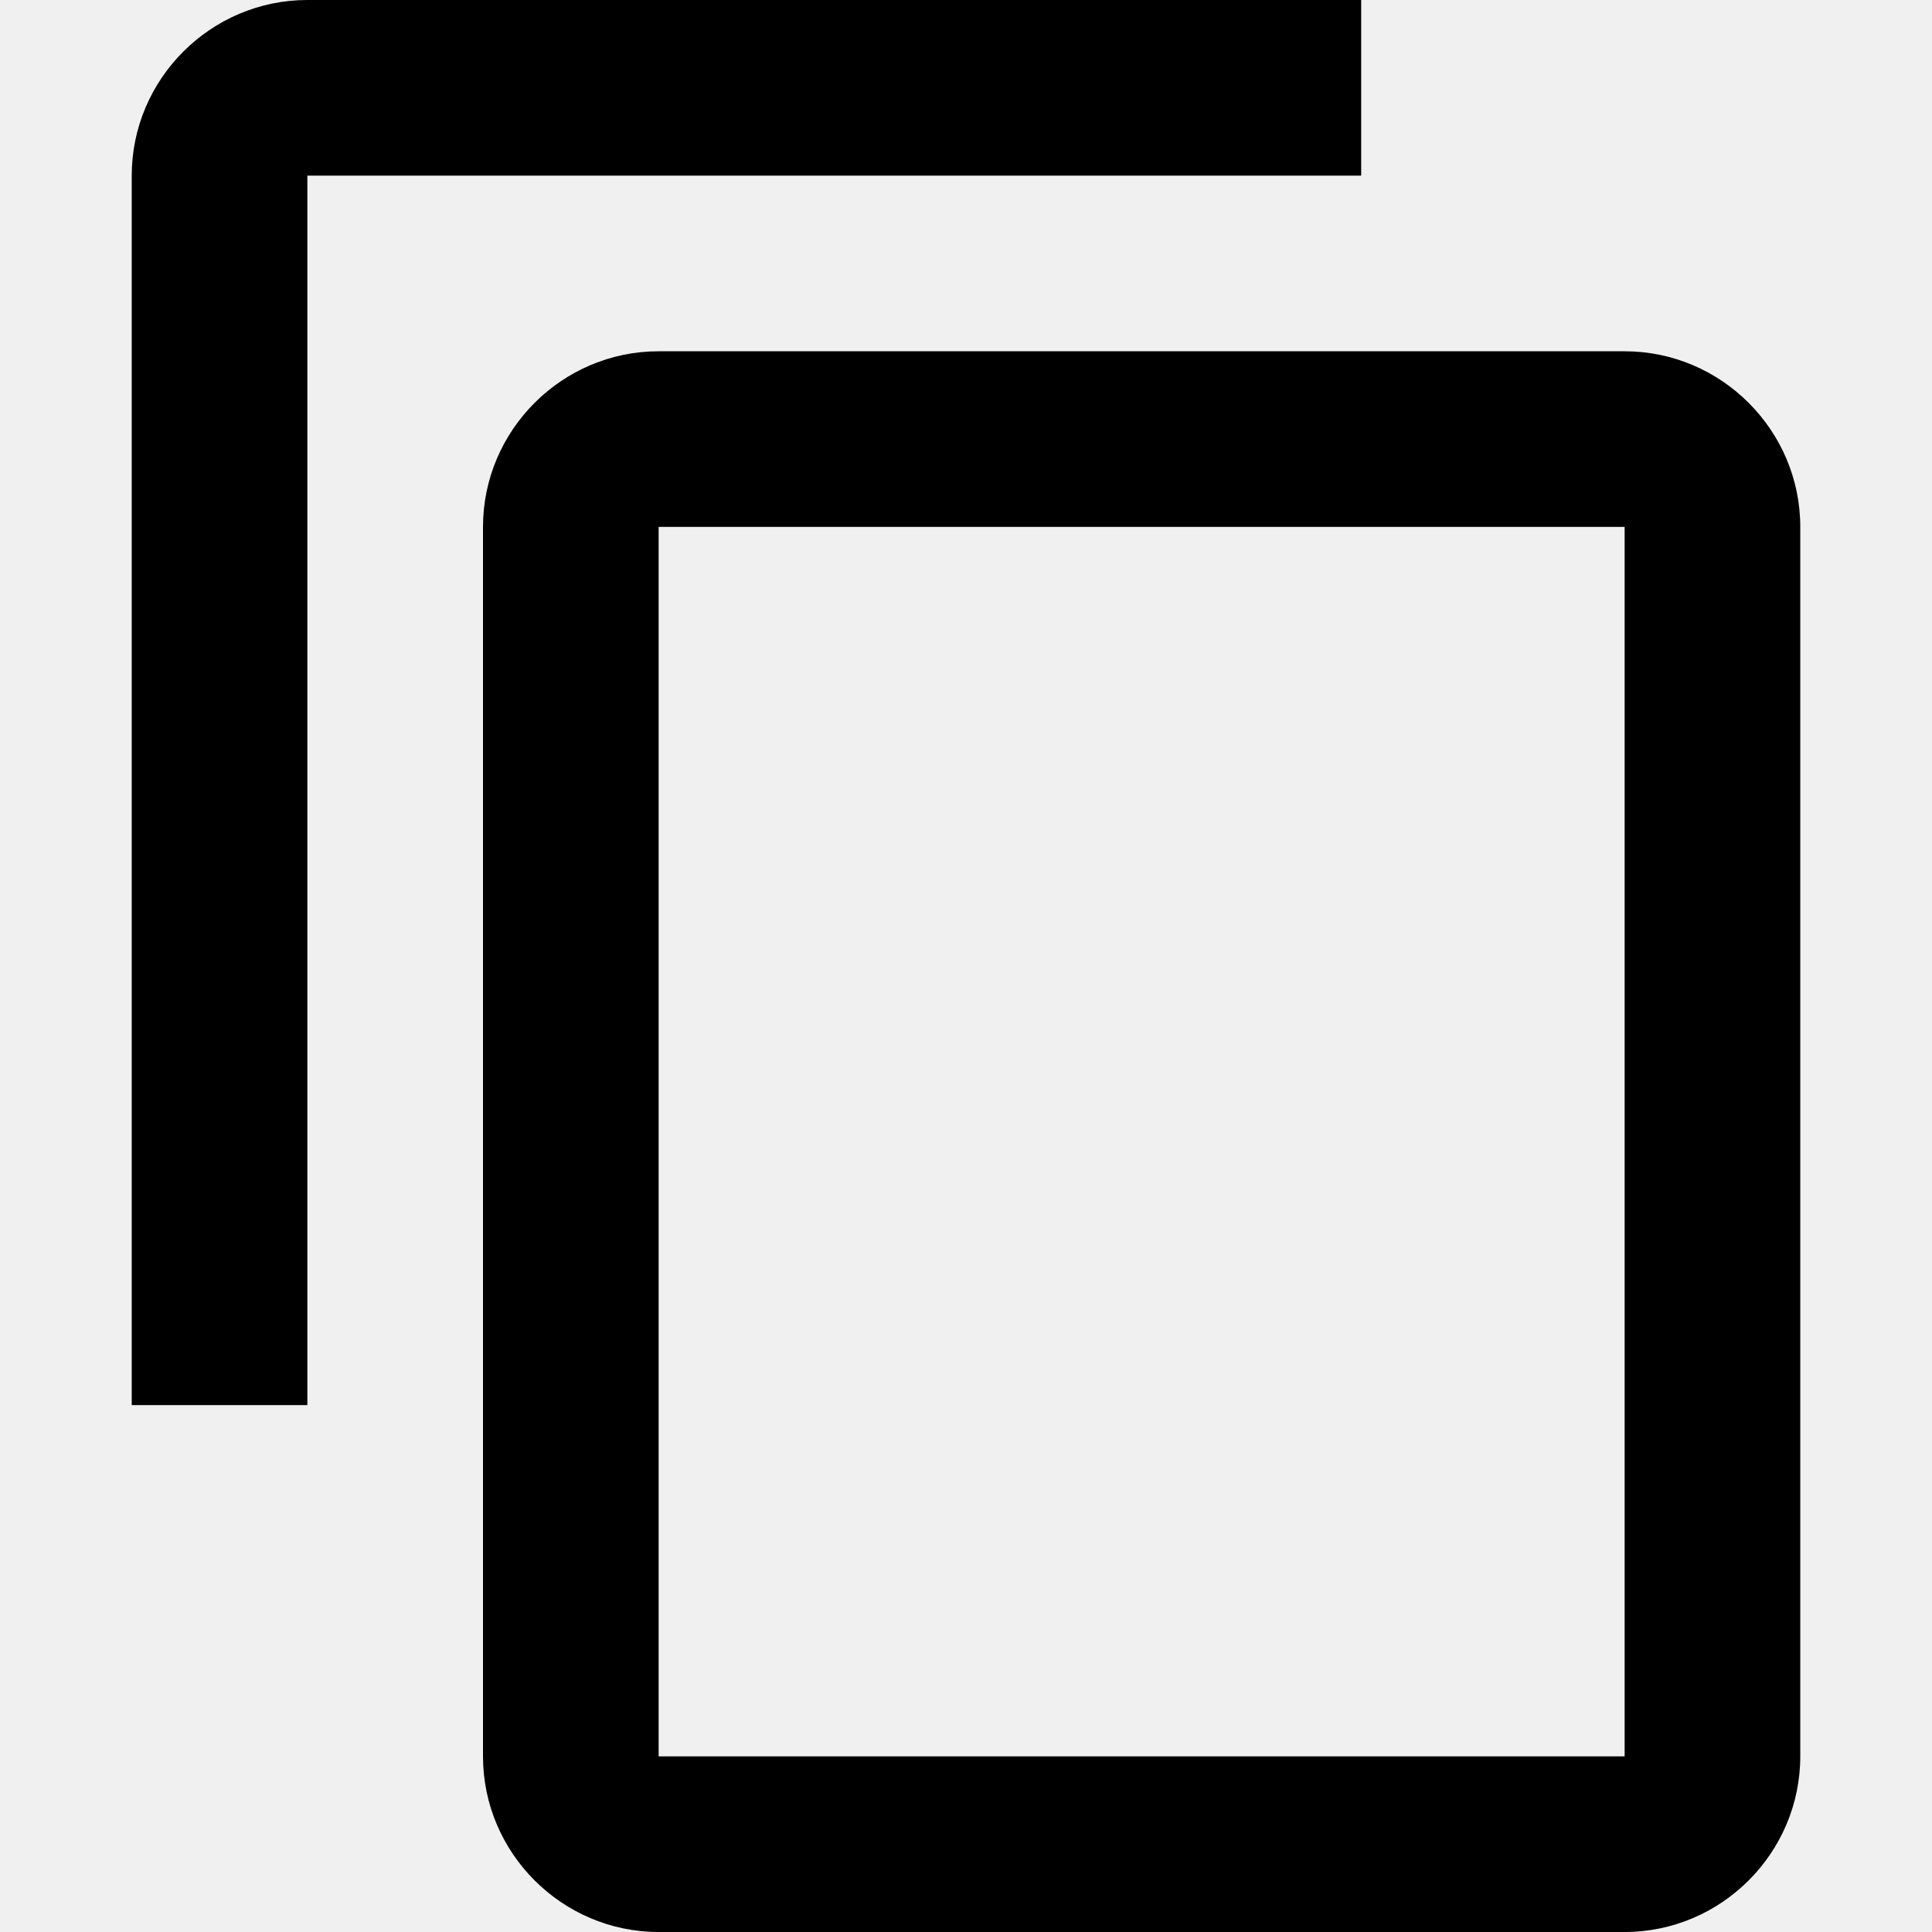
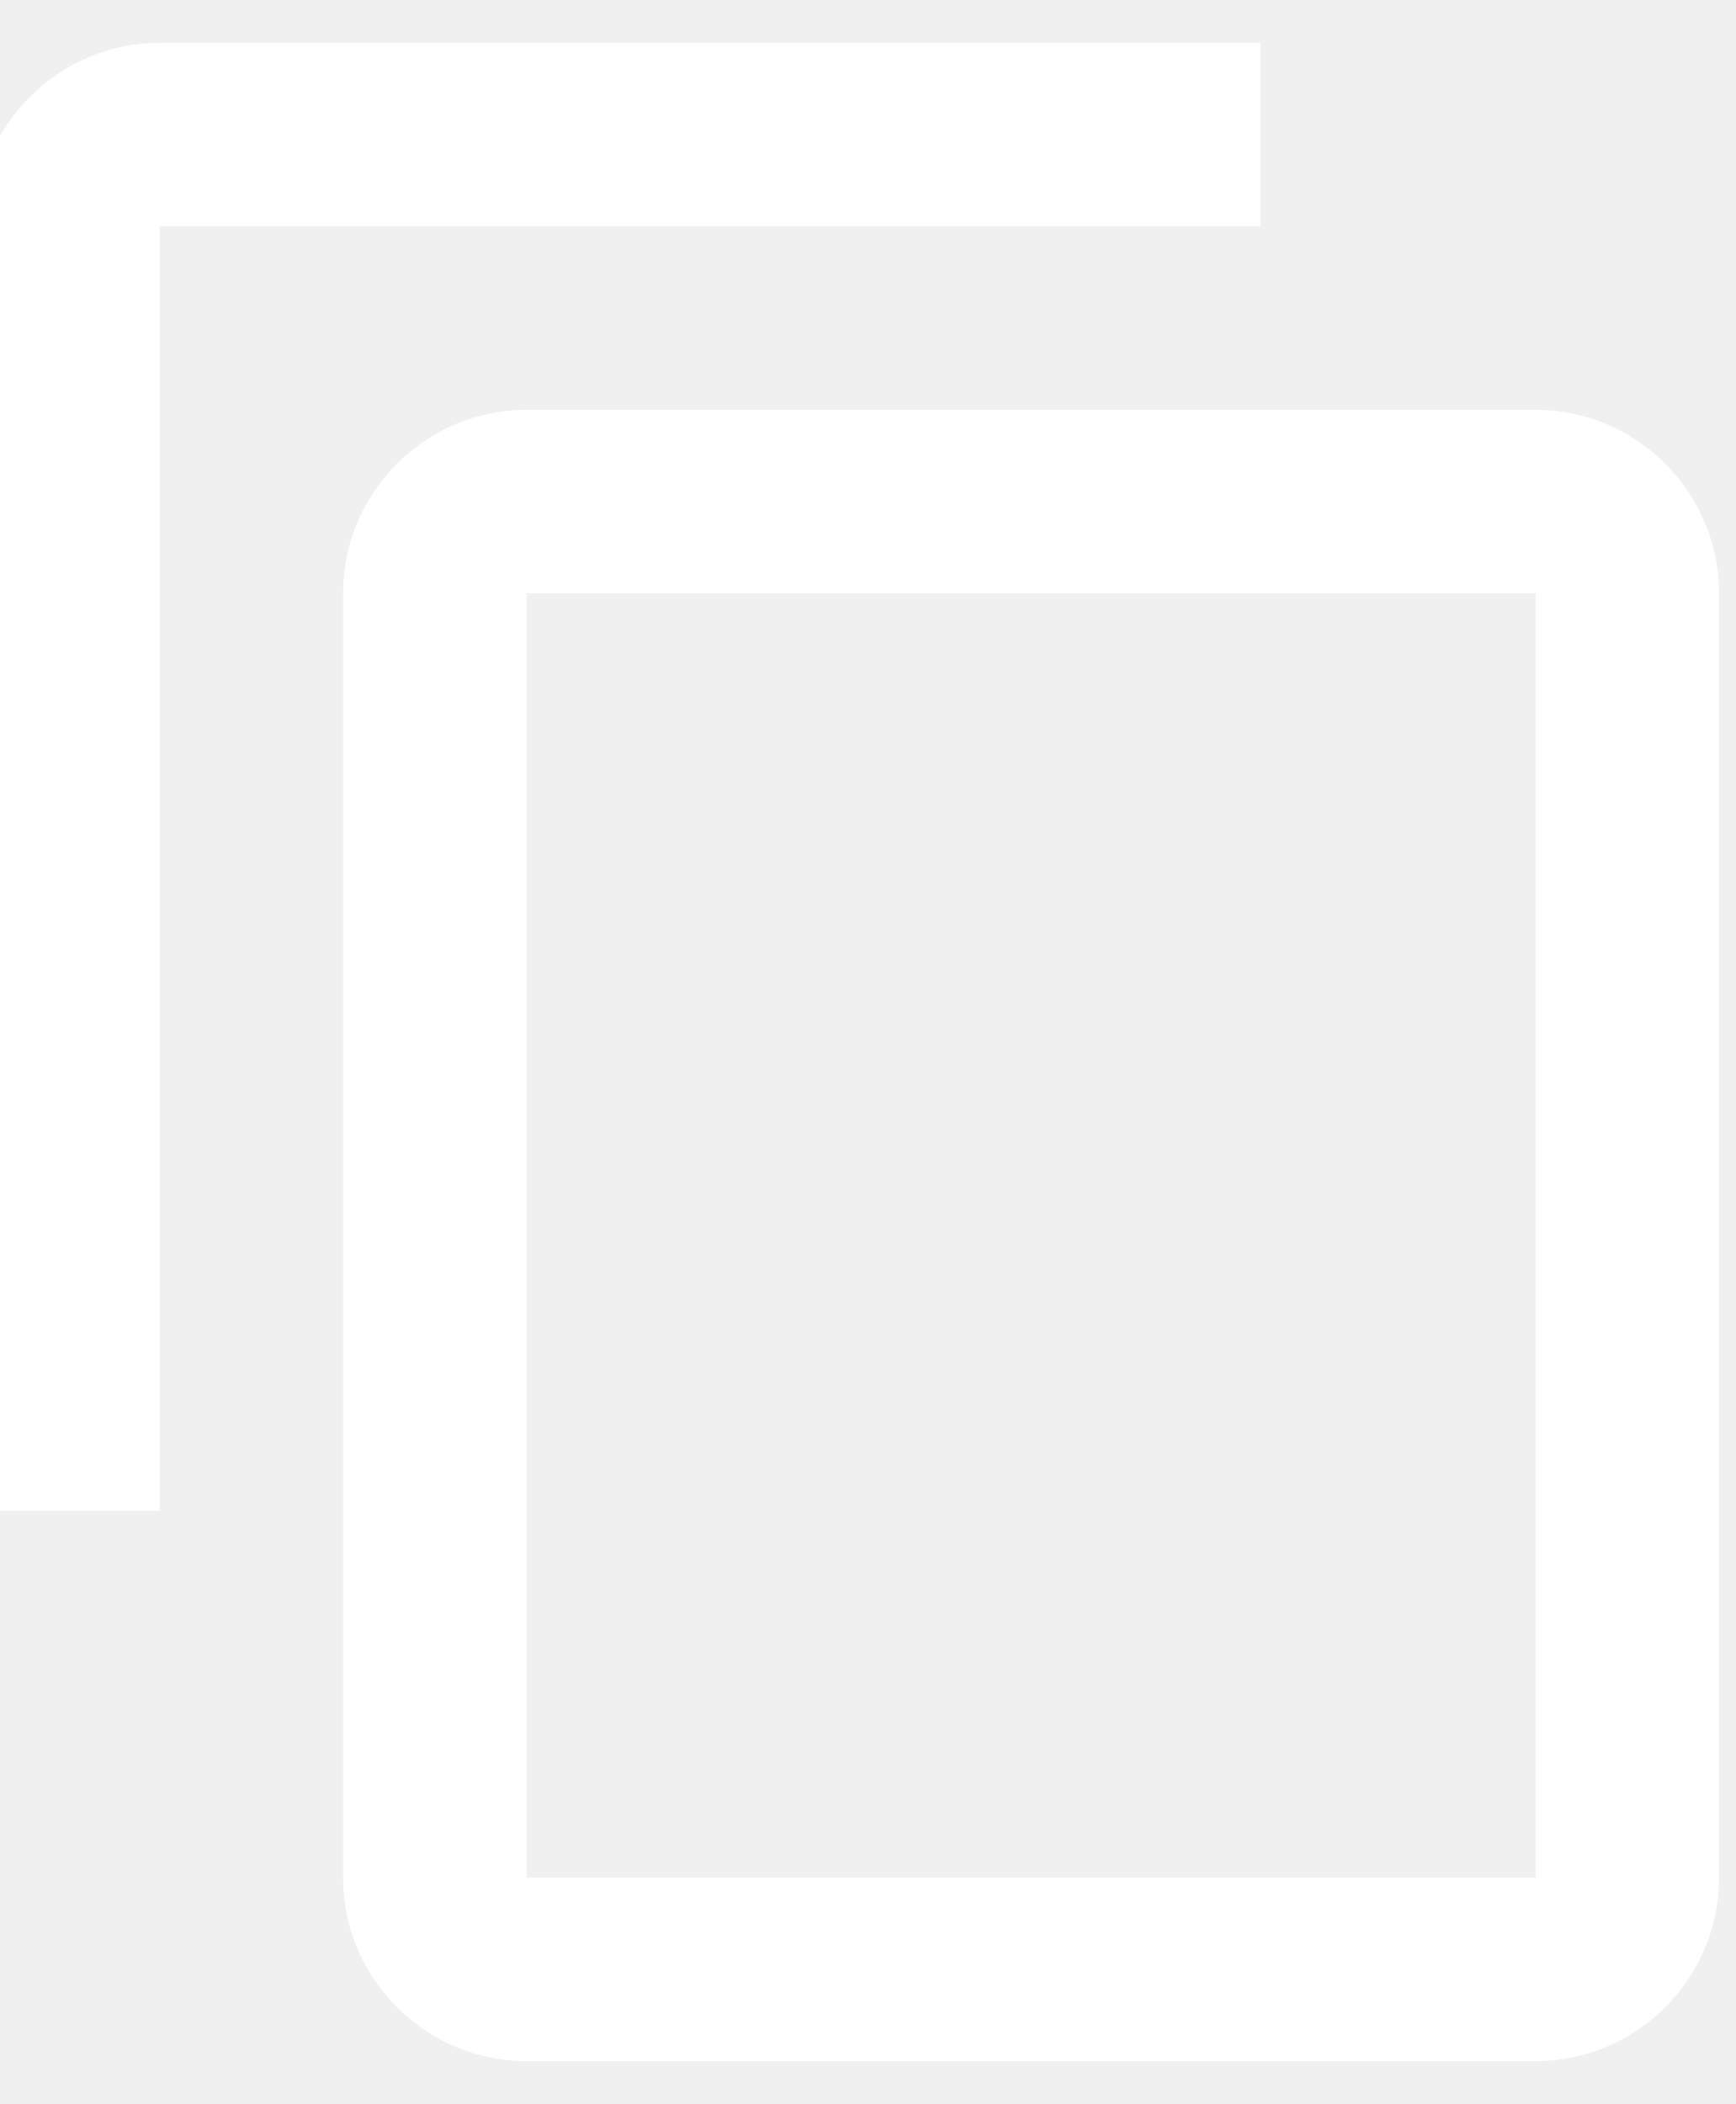
- <svg xmlns="http://www.w3.org/2000/svg" version="1.1" id="Capa_1" x="0px" y="0px" width="561px" height="561px" viewBox="0 0 561 561" style="enable-background:new 0 0 561 561;" xml:space="preserve">
-   <g>
-     <g id="content-copy">
-       <path d="M395.25,0h-306c-28.05,0-51,22.95-51,51v357h51V51h306V0z M471.75,102h-280.5c-28.05,0-51,22.95-51,51v357    c0,28.05,22.95,51,51,51h280.5c28.05,0,51-22.95,51-51V153C522.75,124.95,499.8,102,471.75,102z M471.75,510h-280.5V153h280.5V510    z" />
-     </g>
-   </g>
-   <g>
- </g>
-   <g>
- </g>
-   <g>
- </g>
-   <g>
- </g>
-   <g>
- </g>
-   <g>
- </g>
-   <g>
- </g>
-   <g>
- </g>
-   <g>
- </g>
-   <g>
- </g>
-   <g>
- </g>
-   <g>
- </g>
-   <g>
- </g>
-   <g>
- </g>
-   <g>
- </g>
+ <svg xmlns="http://www.w3.org/2000/svg" width="33" height="40" viewBox="0 0 43 50" fill="none">
+   <path d="M31.227 0H3.955C1.455 0 -0.591 2.045 -0.591 4.545V36.364H3.955V4.545H31.227V0ZM38.045 9.091H13.046C10.546 9.091 8.5 11.136 8.5 13.636V45.455C8.5 47.955 10.546 50 13.046 50H38.045C40.545 50 42.591 47.955 42.591 45.455V13.636C42.591 11.136 40.545 9.091 38.045 9.091ZM38.045 45.455H13.046V13.636H38.045V45.455Z" fill="white" />
</svg>
